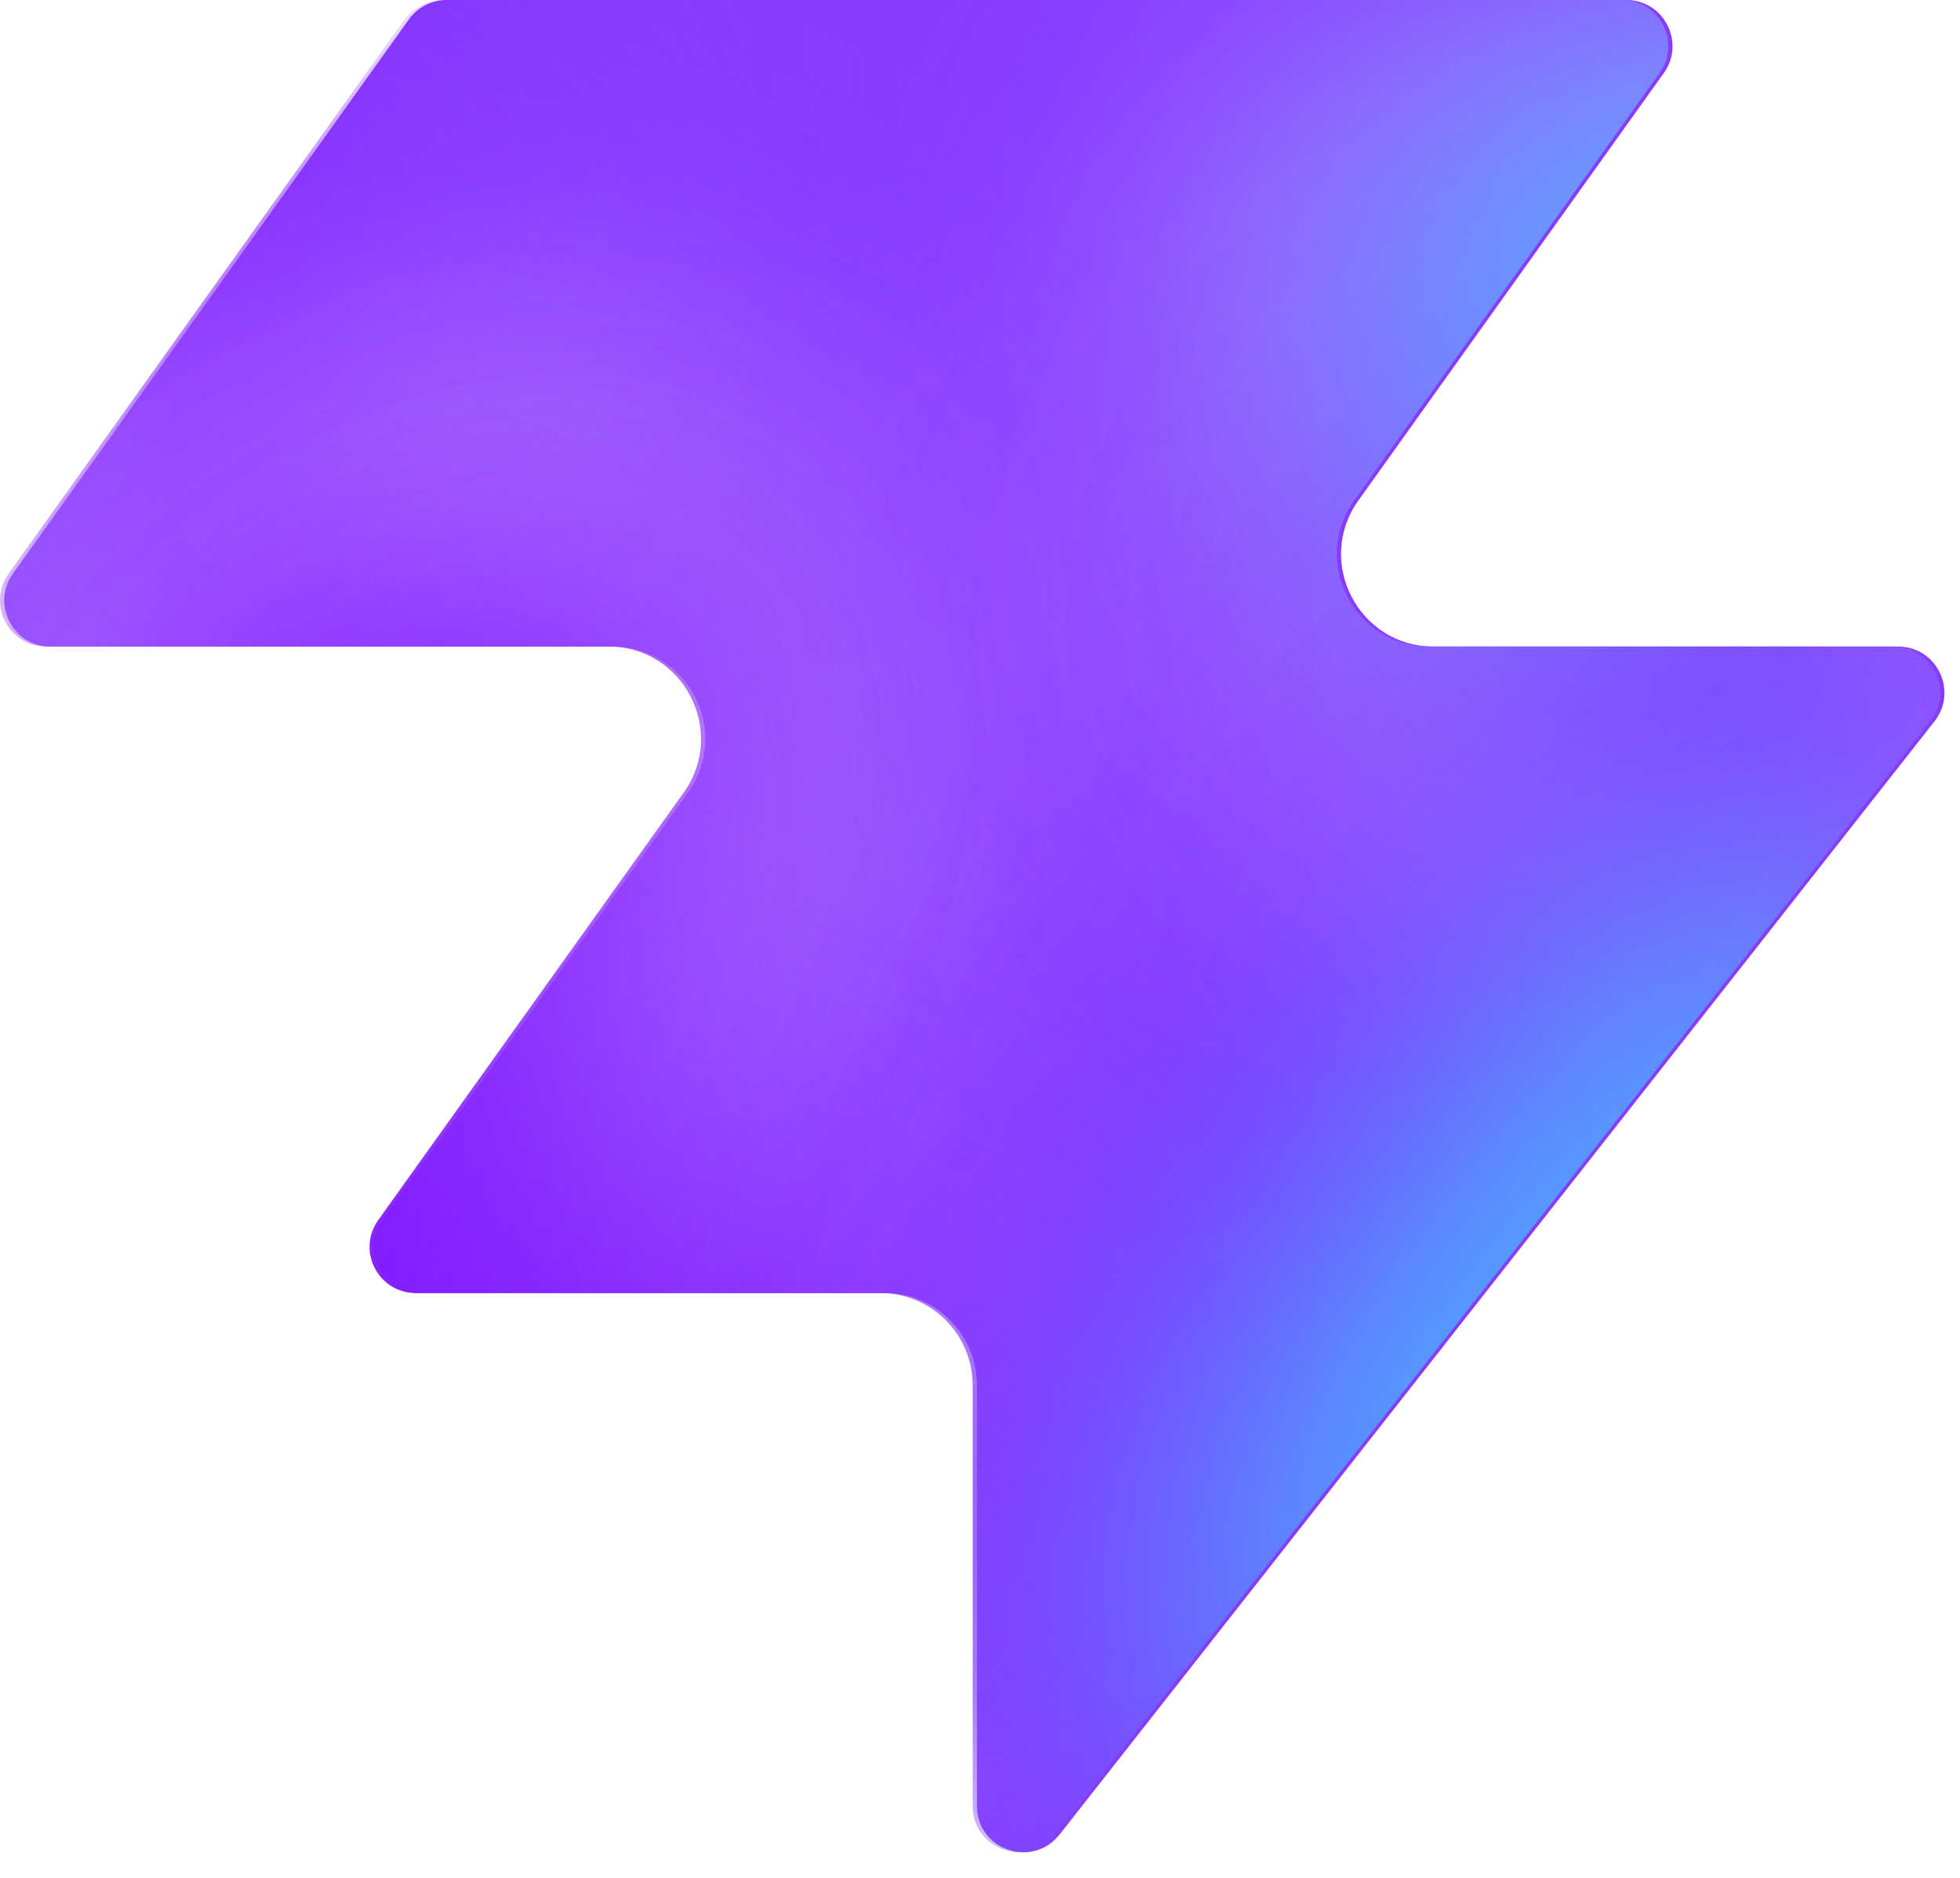
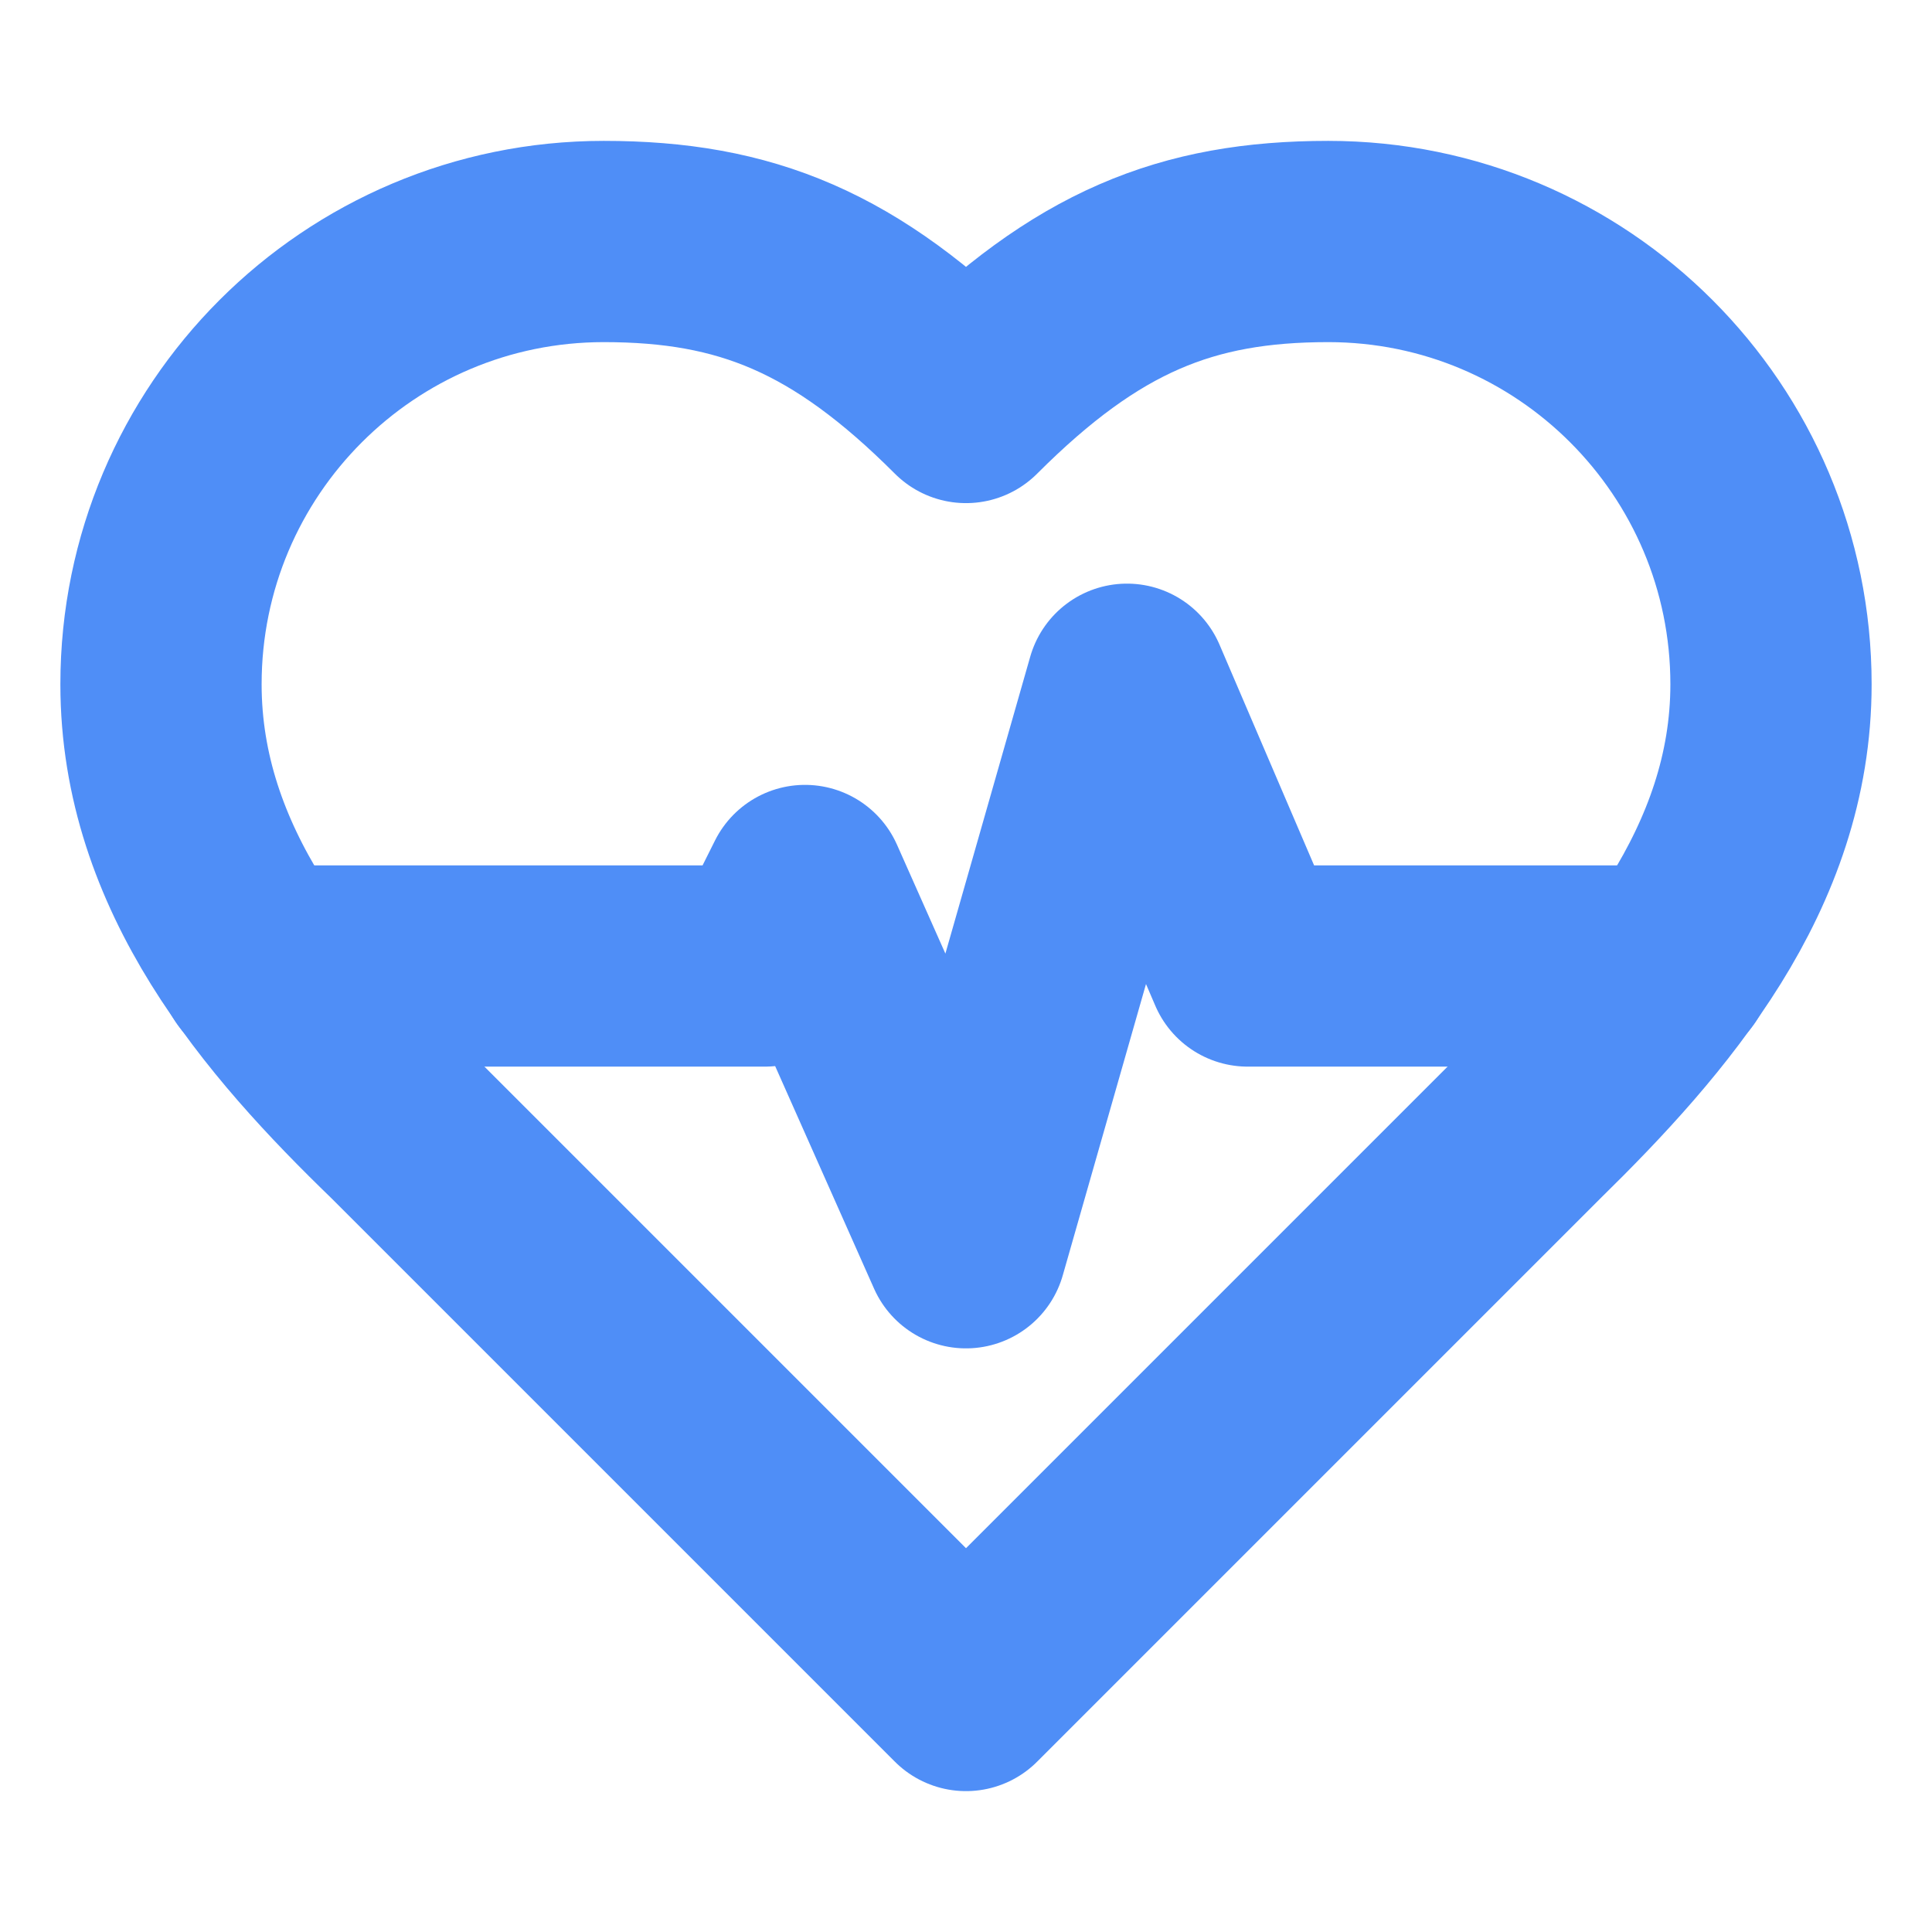
- <svg xmlns="http://www.w3.org/2000/svg" width="48" height="46" fill="none" viewBox="0 0 48 46">
-   <path fill="#863bff" d="M25.946 44.938c-.664.845-2.021.375-2.021-.698V33.937a2.26 2.26 0 0 0-2.262-2.262H10.287c-.92 0-1.456-1.04-.92-1.788l7.48-10.471c1.07-1.497 0-3.578-1.842-3.578H1.237c-.92 0-1.456-1.04-.92-1.788L10.013.474c.214-.297.556-.474.92-.474h28.894c.92 0 1.456 1.04.92 1.788l-7.48 10.471c-1.07 1.498 0 3.579 1.842 3.579h11.377c.943 0 1.473 1.088.89 1.83L25.947 44.94z" style="fill:#863bff;fill:color(display-p3 .525 .23 1);fill-opacity:1" />
-   <mask id="a" width="48" height="46" x="0" y="0" maskUnits="userSpaceOnUse" style="mask-type:alpha">
-     <path fill="#000" d="M25.842 44.938c-.664.844-2.021.375-2.021-.698V33.937a2.26 2.26 0 0 0-2.262-2.262H10.183c-.92 0-1.456-1.04-.92-1.788l7.48-10.471c1.07-1.498 0-3.579-1.842-3.579H1.133c-.92 0-1.456-1.04-.92-1.787L9.91.473c.214-.297.556-.474.92-.474h28.894c.92 0 1.456 1.04.92 1.788l-7.48 10.471c-1.07 1.498 0 3.578 1.842 3.578h11.377c.943 0 1.473 1.088.89 1.832L25.843 44.94z" style="fill:#000;fill-opacity:1" />
-   </mask>
-   <g mask="url(#a)">
-     <g filter="url(#b)">
-       <ellipse cx="5.508" cy="14.704" fill="#ede6ff" rx="5.508" ry="14.704" style="fill:#ede6ff;fill:color(display-p3 .927 .903 1);fill-opacity:1" transform="matrix(.00324 1 1 -.00324 -4.47 31.516)" />
-     </g>
-     <g filter="url(#c)">
-       <ellipse cx="10.399" cy="29.851" fill="#ede6ff" rx="10.399" ry="29.851" style="fill:#ede6ff;fill:color(display-p3 .927 .903 1);fill-opacity:1" transform="matrix(.00324 1 1 -.00324 -39.328 7.883)" />
-     </g>
-     <g filter="url(#d)">
-       <ellipse cx="5.508" cy="30.487" fill="#7e14ff" rx="5.508" ry="30.487" style="fill:#7e14ff;fill:color(display-p3 .492 .077 1);fill-opacity:1" transform="rotate(89.814 -25.913 -14.639)scale(1 -1)" />
-     </g>
-     <g filter="url(#e)">
-       <ellipse cx="5.508" cy="30.599" fill="#7e14ff" rx="5.508" ry="30.599" style="fill:#7e14ff;fill:color(display-p3 .492 .077 1);fill-opacity:1" transform="rotate(89.814 -32.644 -3.334)scale(1 -1)" />
-     </g>
-     <g filter="url(#f)">
-       <ellipse cx="5.508" cy="30.599" fill="#7e14ff" rx="5.508" ry="30.599" style="fill:#7e14ff;fill:color(display-p3 .492 .077 1);fill-opacity:1" transform="matrix(.00324 1 1 -.00324 -34.34 30.47)" />
-     </g>
-     <g filter="url(#g)">
-       <ellipse cx="14.072" cy="22.078" fill="#ede6ff" rx="14.072" ry="22.078" style="fill:#ede6ff;fill:color(display-p3 .927 .903 1);fill-opacity:1" transform="rotate(93.35 24.506 48.493)scale(-1 1)" />
-     </g>
-     <g filter="url(#h)">
-       <ellipse cx="3.47" cy="21.501" fill="#7e14ff" rx="3.47" ry="21.501" style="fill:#7e14ff;fill:color(display-p3 .492 .077 1);fill-opacity:1" transform="rotate(89.009 28.708 47.59)scale(-1 1)" />
-     </g>
-     <g filter="url(#i)">
-       <ellipse cx="3.47" cy="21.501" fill="#7e14ff" rx="3.47" ry="21.501" style="fill:#7e14ff;fill:color(display-p3 .492 .077 1);fill-opacity:1" transform="rotate(89.009 28.708 47.59)scale(-1 1)" />
-     </g>
-     <g filter="url(#j)">
-       <ellipse cx=".387" cy="8.972" fill="#7e14ff" rx="4.407" ry="29.108" style="fill:#7e14ff;fill:color(display-p3 .492 .077 1);fill-opacity:1" transform="rotate(39.51 .387 8.972)" />
-     </g>
-     <g filter="url(#k)">
-       <ellipse cx="47.523" cy="-6.092" fill="#7e14ff" rx="4.407" ry="29.108" style="fill:#7e14ff;fill:color(display-p3 .492 .077 1);fill-opacity:1" transform="rotate(37.892 47.523 -6.092)" />
-     </g>
-     <g filter="url(#l)">
-       <ellipse cx="41.412" cy="6.333" fill="#47bfff" rx="5.971" ry="9.665" style="fill:#47bfff;fill:color(display-p3 .28 .748 1);fill-opacity:1" transform="rotate(37.892 41.412 6.333)" />
-     </g>
-     <g filter="url(#m)">
-       <ellipse cx="-1.879" cy="38.332" fill="#7e14ff" rx="4.407" ry="29.108" style="fill:#7e14ff;fill:color(display-p3 .492 .077 1);fill-opacity:1" transform="rotate(37.892 -1.88 38.332)" />
-     </g>
-     <g filter="url(#n)">
-       <ellipse cx="-1.879" cy="38.332" fill="#7e14ff" rx="4.407" ry="29.108" style="fill:#7e14ff;fill:color(display-p3 .492 .077 1);fill-opacity:1" transform="rotate(37.892 -1.88 38.332)" />
-     </g>
-     <g filter="url(#o)">
-       <ellipse cx="35.651" cy="29.907" fill="#7e14ff" rx="4.407" ry="29.108" style="fill:#7e14ff;fill:color(display-p3 .492 .077 1);fill-opacity:1" transform="rotate(37.892 35.651 29.907)" />
-     </g>
-     <g filter="url(#p)">
-       <ellipse cx="38.418" cy="32.4" fill="#47bfff" rx="5.971" ry="15.297" style="fill:#47bfff;fill:color(display-p3 .28 .748 1);fill-opacity:1" transform="rotate(37.892 38.418 32.4)" />
-     </g>
-   </g>
-   <defs>
-     <filter id="b" width="60.045" height="41.654" x="-19.77" y="16.149" color-interpolation-filters="sRGB" filterUnits="userSpaceOnUse">
-       <feFlood flood-opacity="0" result="BackgroundImageFix" />
-       <feBlend in="SourceGraphic" in2="BackgroundImageFix" result="shape" />
-       <feGaussianBlur result="effect1_foregroundBlur_2002_17158" stdDeviation="7.659" />
-     </filter>
-     <filter id="c" width="90.34" height="51.437" x="-54.613" y="-7.533" color-interpolation-filters="sRGB" filterUnits="userSpaceOnUse">
-       <feFlood flood-opacity="0" result="BackgroundImageFix" />
-       <feBlend in="SourceGraphic" in2="BackgroundImageFix" result="shape" />
-       <feGaussianBlur result="effect1_foregroundBlur_2002_17158" stdDeviation="7.659" />
-     </filter>
-     <filter id="d" width="79.355" height="29.4" x="-49.64" y="2.03" color-interpolation-filters="sRGB" filterUnits="userSpaceOnUse">
-       <feFlood flood-opacity="0" result="BackgroundImageFix" />
-       <feBlend in="SourceGraphic" in2="BackgroundImageFix" result="shape" />
-       <feGaussianBlur result="effect1_foregroundBlur_2002_17158" stdDeviation="4.596" />
-     </filter>
-     <filter id="e" width="79.579" height="29.4" x="-45.045" y="20.029" color-interpolation-filters="sRGB" filterUnits="userSpaceOnUse">
-       <feFlood flood-opacity="0" result="BackgroundImageFix" />
-       <feBlend in="SourceGraphic" in2="BackgroundImageFix" result="shape" />
-       <feGaussianBlur result="effect1_foregroundBlur_2002_17158" stdDeviation="4.596" />
-     </filter>
-     <filter id="f" width="79.579" height="29.4" x="-43.513" y="21.178" color-interpolation-filters="sRGB" filterUnits="userSpaceOnUse">
-       <feFlood flood-opacity="0" result="BackgroundImageFix" />
-       <feBlend in="SourceGraphic" in2="BackgroundImageFix" result="shape" />
-       <feGaussianBlur result="effect1_foregroundBlur_2002_17158" stdDeviation="4.596" />
-     </filter>
-     <filter id="g" width="74.749" height="58.852" x="15.756" y="-17.901" color-interpolation-filters="sRGB" filterUnits="userSpaceOnUse">
-       <feFlood flood-opacity="0" result="BackgroundImageFix" />
-       <feBlend in="SourceGraphic" in2="BackgroundImageFix" result="shape" />
-       <feGaussianBlur result="effect1_foregroundBlur_2002_17158" stdDeviation="7.659" />
-     </filter>
-     <filter id="h" width="61.377" height="25.362" x="23.548" y="2.284" color-interpolation-filters="sRGB" filterUnits="userSpaceOnUse">
-       <feFlood flood-opacity="0" result="BackgroundImageFix" />
-       <feBlend in="SourceGraphic" in2="BackgroundImageFix" result="shape" />
-       <feGaussianBlur result="effect1_foregroundBlur_2002_17158" stdDeviation="4.596" />
-     </filter>
-     <filter id="i" width="61.377" height="25.362" x="23.548" y="2.284" color-interpolation-filters="sRGB" filterUnits="userSpaceOnUse">
-       <feFlood flood-opacity="0" result="BackgroundImageFix" />
-       <feBlend in="SourceGraphic" in2="BackgroundImageFix" result="shape" />
-       <feGaussianBlur result="effect1_foregroundBlur_2002_17158" stdDeviation="4.596" />
-     </filter>
-     <filter id="j" width="56.045" height="63.649" x="-27.636" y="-22.853" color-interpolation-filters="sRGB" filterUnits="userSpaceOnUse">
-       <feFlood flood-opacity="0" result="BackgroundImageFix" />
-       <feBlend in="SourceGraphic" in2="BackgroundImageFix" result="shape" />
-       <feGaussianBlur result="effect1_foregroundBlur_2002_17158" stdDeviation="4.596" />
-     </filter>
-     <filter id="k" width="54.814" height="64.646" x="20.116" y="-38.415" color-interpolation-filters="sRGB" filterUnits="userSpaceOnUse">
-       <feFlood flood-opacity="0" result="BackgroundImageFix" />
-       <feBlend in="SourceGraphic" in2="BackgroundImageFix" result="shape" />
-       <feGaussianBlur result="effect1_foregroundBlur_2002_17158" stdDeviation="4.596" />
-     </filter>
-     <filter id="l" width="33.541" height="35.313" x="24.641" y="-11.323" color-interpolation-filters="sRGB" filterUnits="userSpaceOnUse">
-       <feFlood flood-opacity="0" result="BackgroundImageFix" />
-       <feBlend in="SourceGraphic" in2="BackgroundImageFix" result="shape" />
-       <feGaussianBlur result="effect1_foregroundBlur_2002_17158" stdDeviation="4.596" />
-     </filter>
-     <filter id="m" width="54.814" height="64.646" x="-29.286" y="6.009" color-interpolation-filters="sRGB" filterUnits="userSpaceOnUse">
-       <feFlood flood-opacity="0" result="BackgroundImageFix" />
-       <feBlend in="SourceGraphic" in2="BackgroundImageFix" result="shape" />
-       <feGaussianBlur result="effect1_foregroundBlur_2002_17158" stdDeviation="4.596" />
-     </filter>
-     <filter id="n" width="54.814" height="64.646" x="-29.286" y="6.009" color-interpolation-filters="sRGB" filterUnits="userSpaceOnUse">
-       <feFlood flood-opacity="0" result="BackgroundImageFix" />
-       <feBlend in="SourceGraphic" in2="BackgroundImageFix" result="shape" />
-       <feGaussianBlur result="effect1_foregroundBlur_2002_17158" stdDeviation="4.596" />
-     </filter>
-     <filter id="o" width="54.814" height="64.646" x="8.244" y="-2.416" color-interpolation-filters="sRGB" filterUnits="userSpaceOnUse">
-       <feFlood flood-opacity="0" result="BackgroundImageFix" />
-       <feBlend in="SourceGraphic" in2="BackgroundImageFix" result="shape" />
-       <feGaussianBlur result="effect1_foregroundBlur_2002_17158" stdDeviation="4.596" />
-     </filter>
-     <filter id="p" width="39.409" height="43.623" x="18.713" y="10.588" color-interpolation-filters="sRGB" filterUnits="userSpaceOnUse">
-       <feFlood flood-opacity="0" result="BackgroundImageFix" />
-       <feBlend in="SourceGraphic" in2="BackgroundImageFix" result="shape" />
-       <feGaussianBlur result="effect1_foregroundBlur_2002_17158" stdDeviation="4.596" />
-     </filter>
-   </defs>
+ <svg xmlns="http://www.w3.org/2000/svg" viewBox="0 0 24 24" fill="none" stroke="#4F8EF7" stroke-width="2.5" stroke-linecap="round" stroke-linejoin="round">
+   <path d="M19 14c1.49-1.46 3-3.21 3-5.5A5.5 5.5 0 0 0 16.5 3c-1.76 0-3 .5-4.5 2-1.5-1.5-2.74-2-4.5-2A5.5 5.5 0 0 0 2 8.5c0 2.3 1.5 4.05 3 5.5l7 7Z" />
+   <path d="M3.22 12H9.5l.5-1 2 4.5 2-7 1.5 3.5h5.27" />
</svg>
